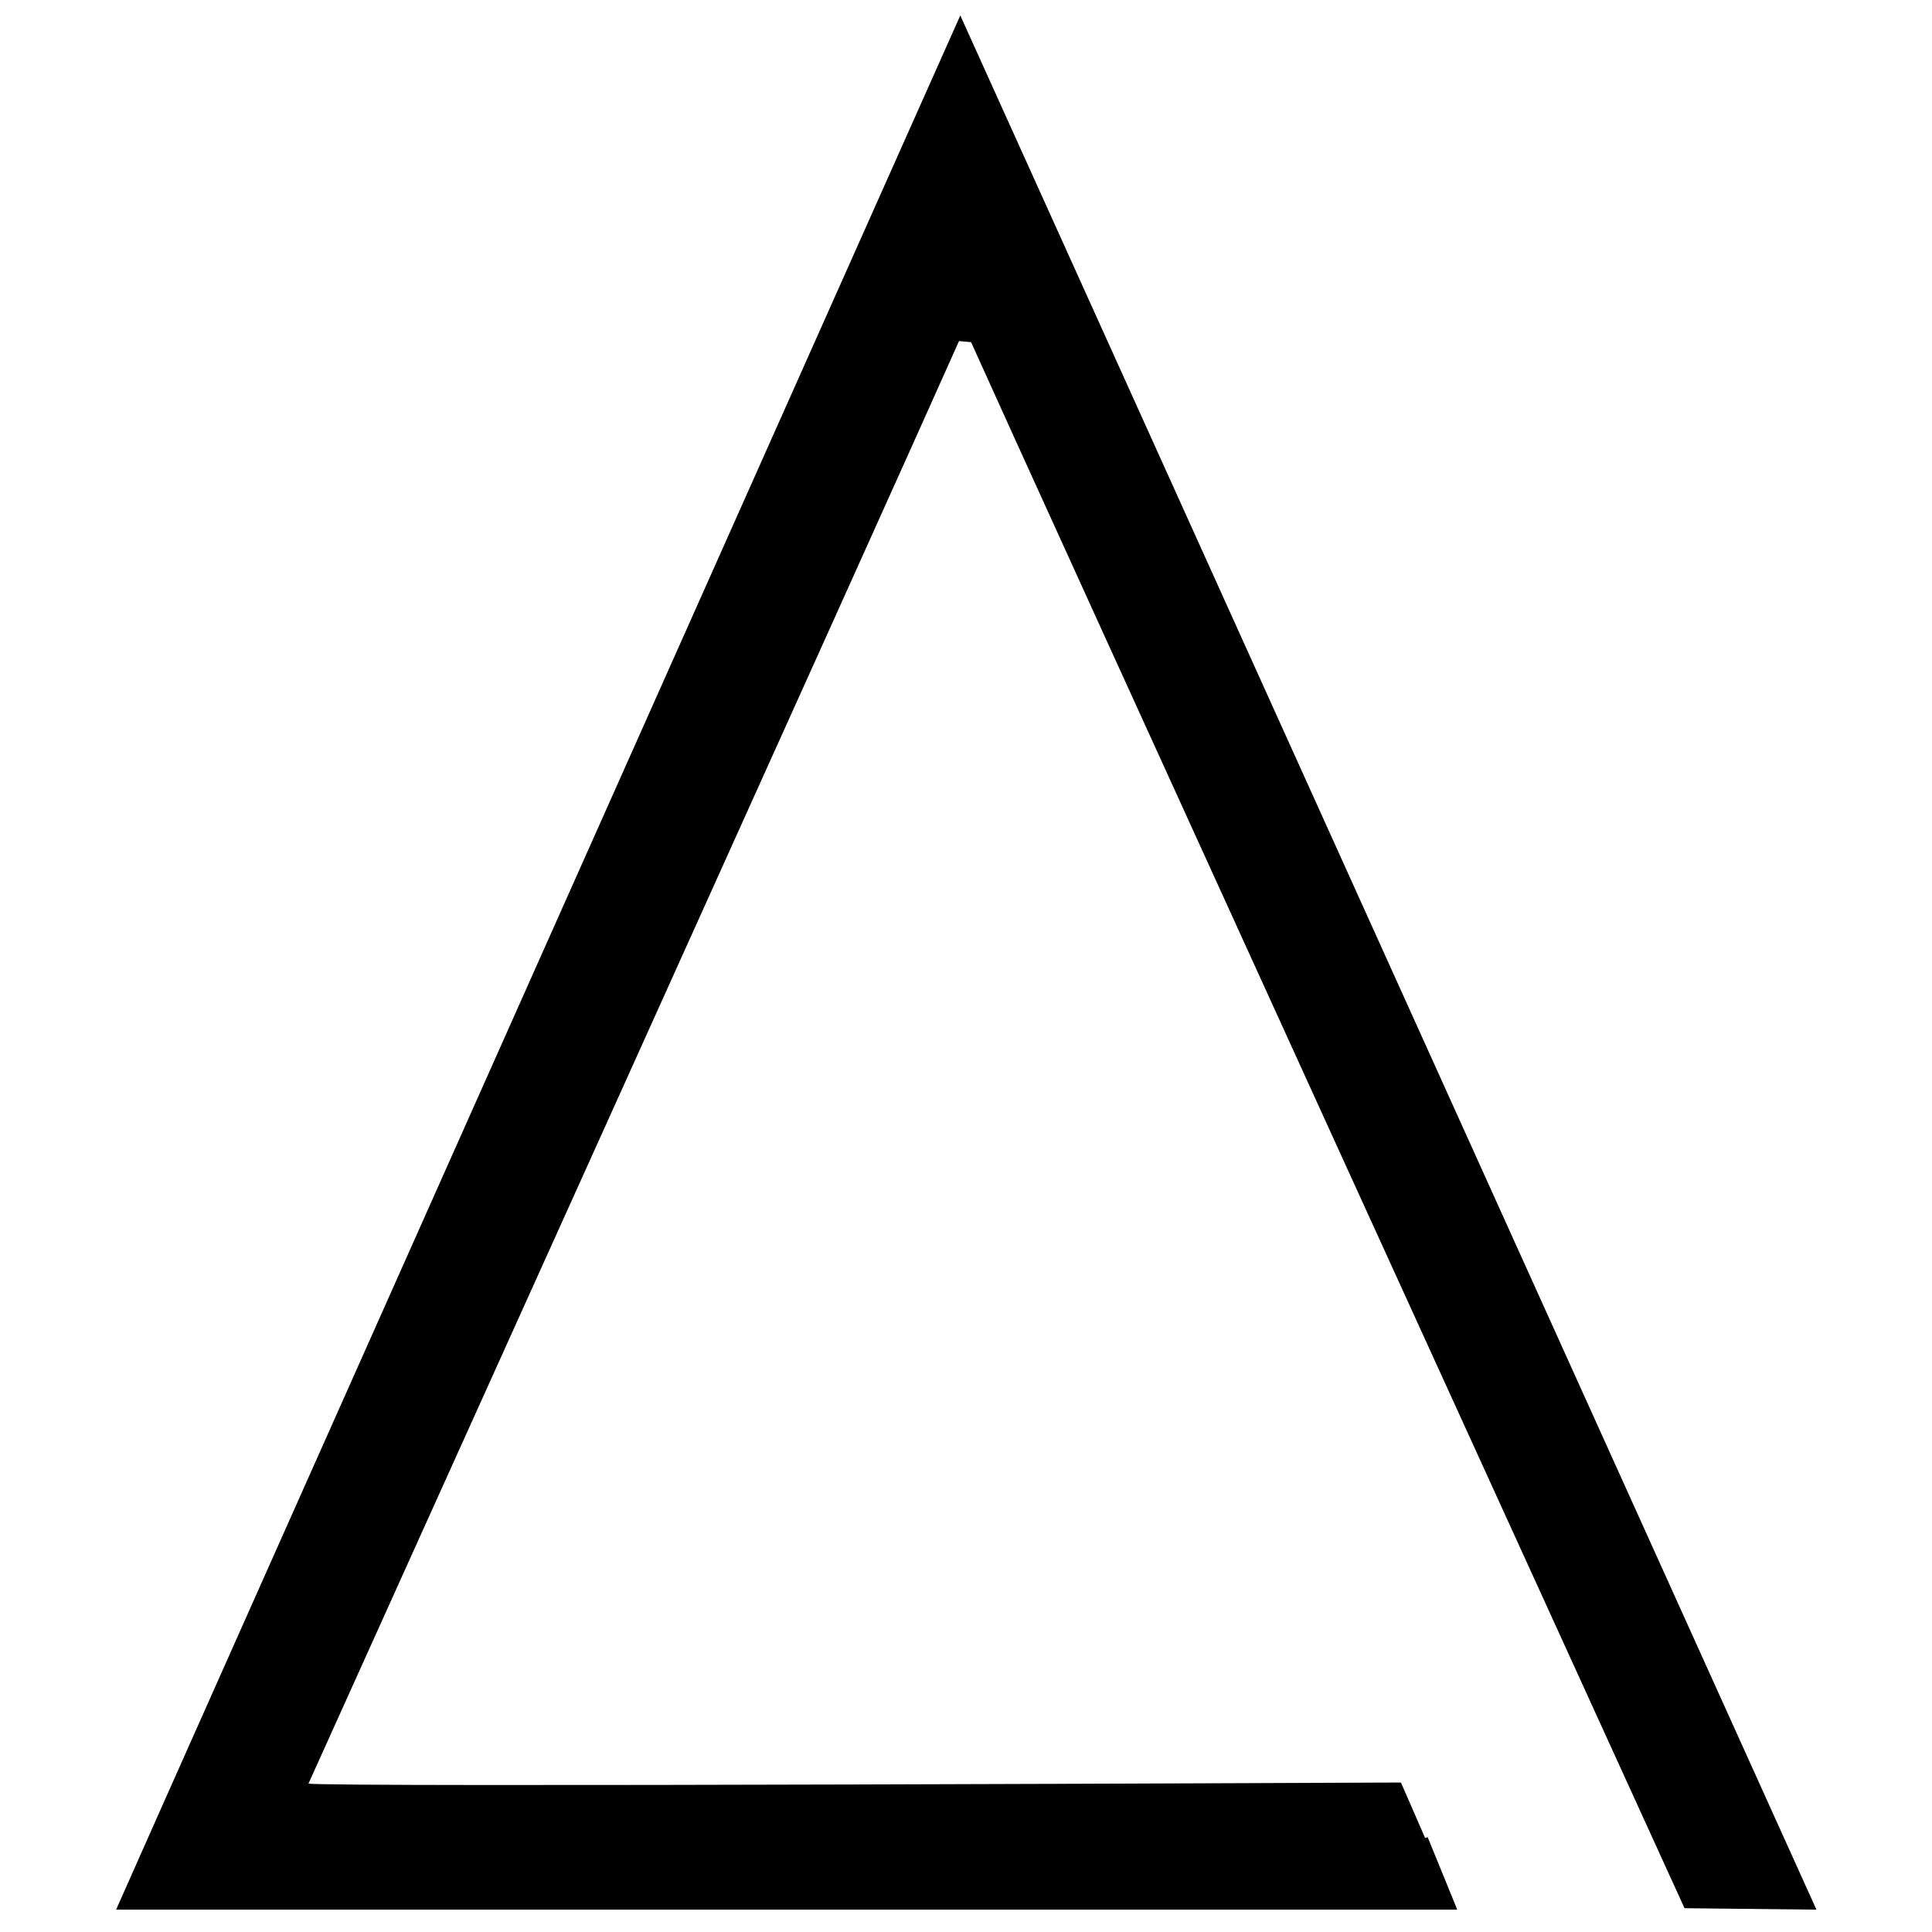
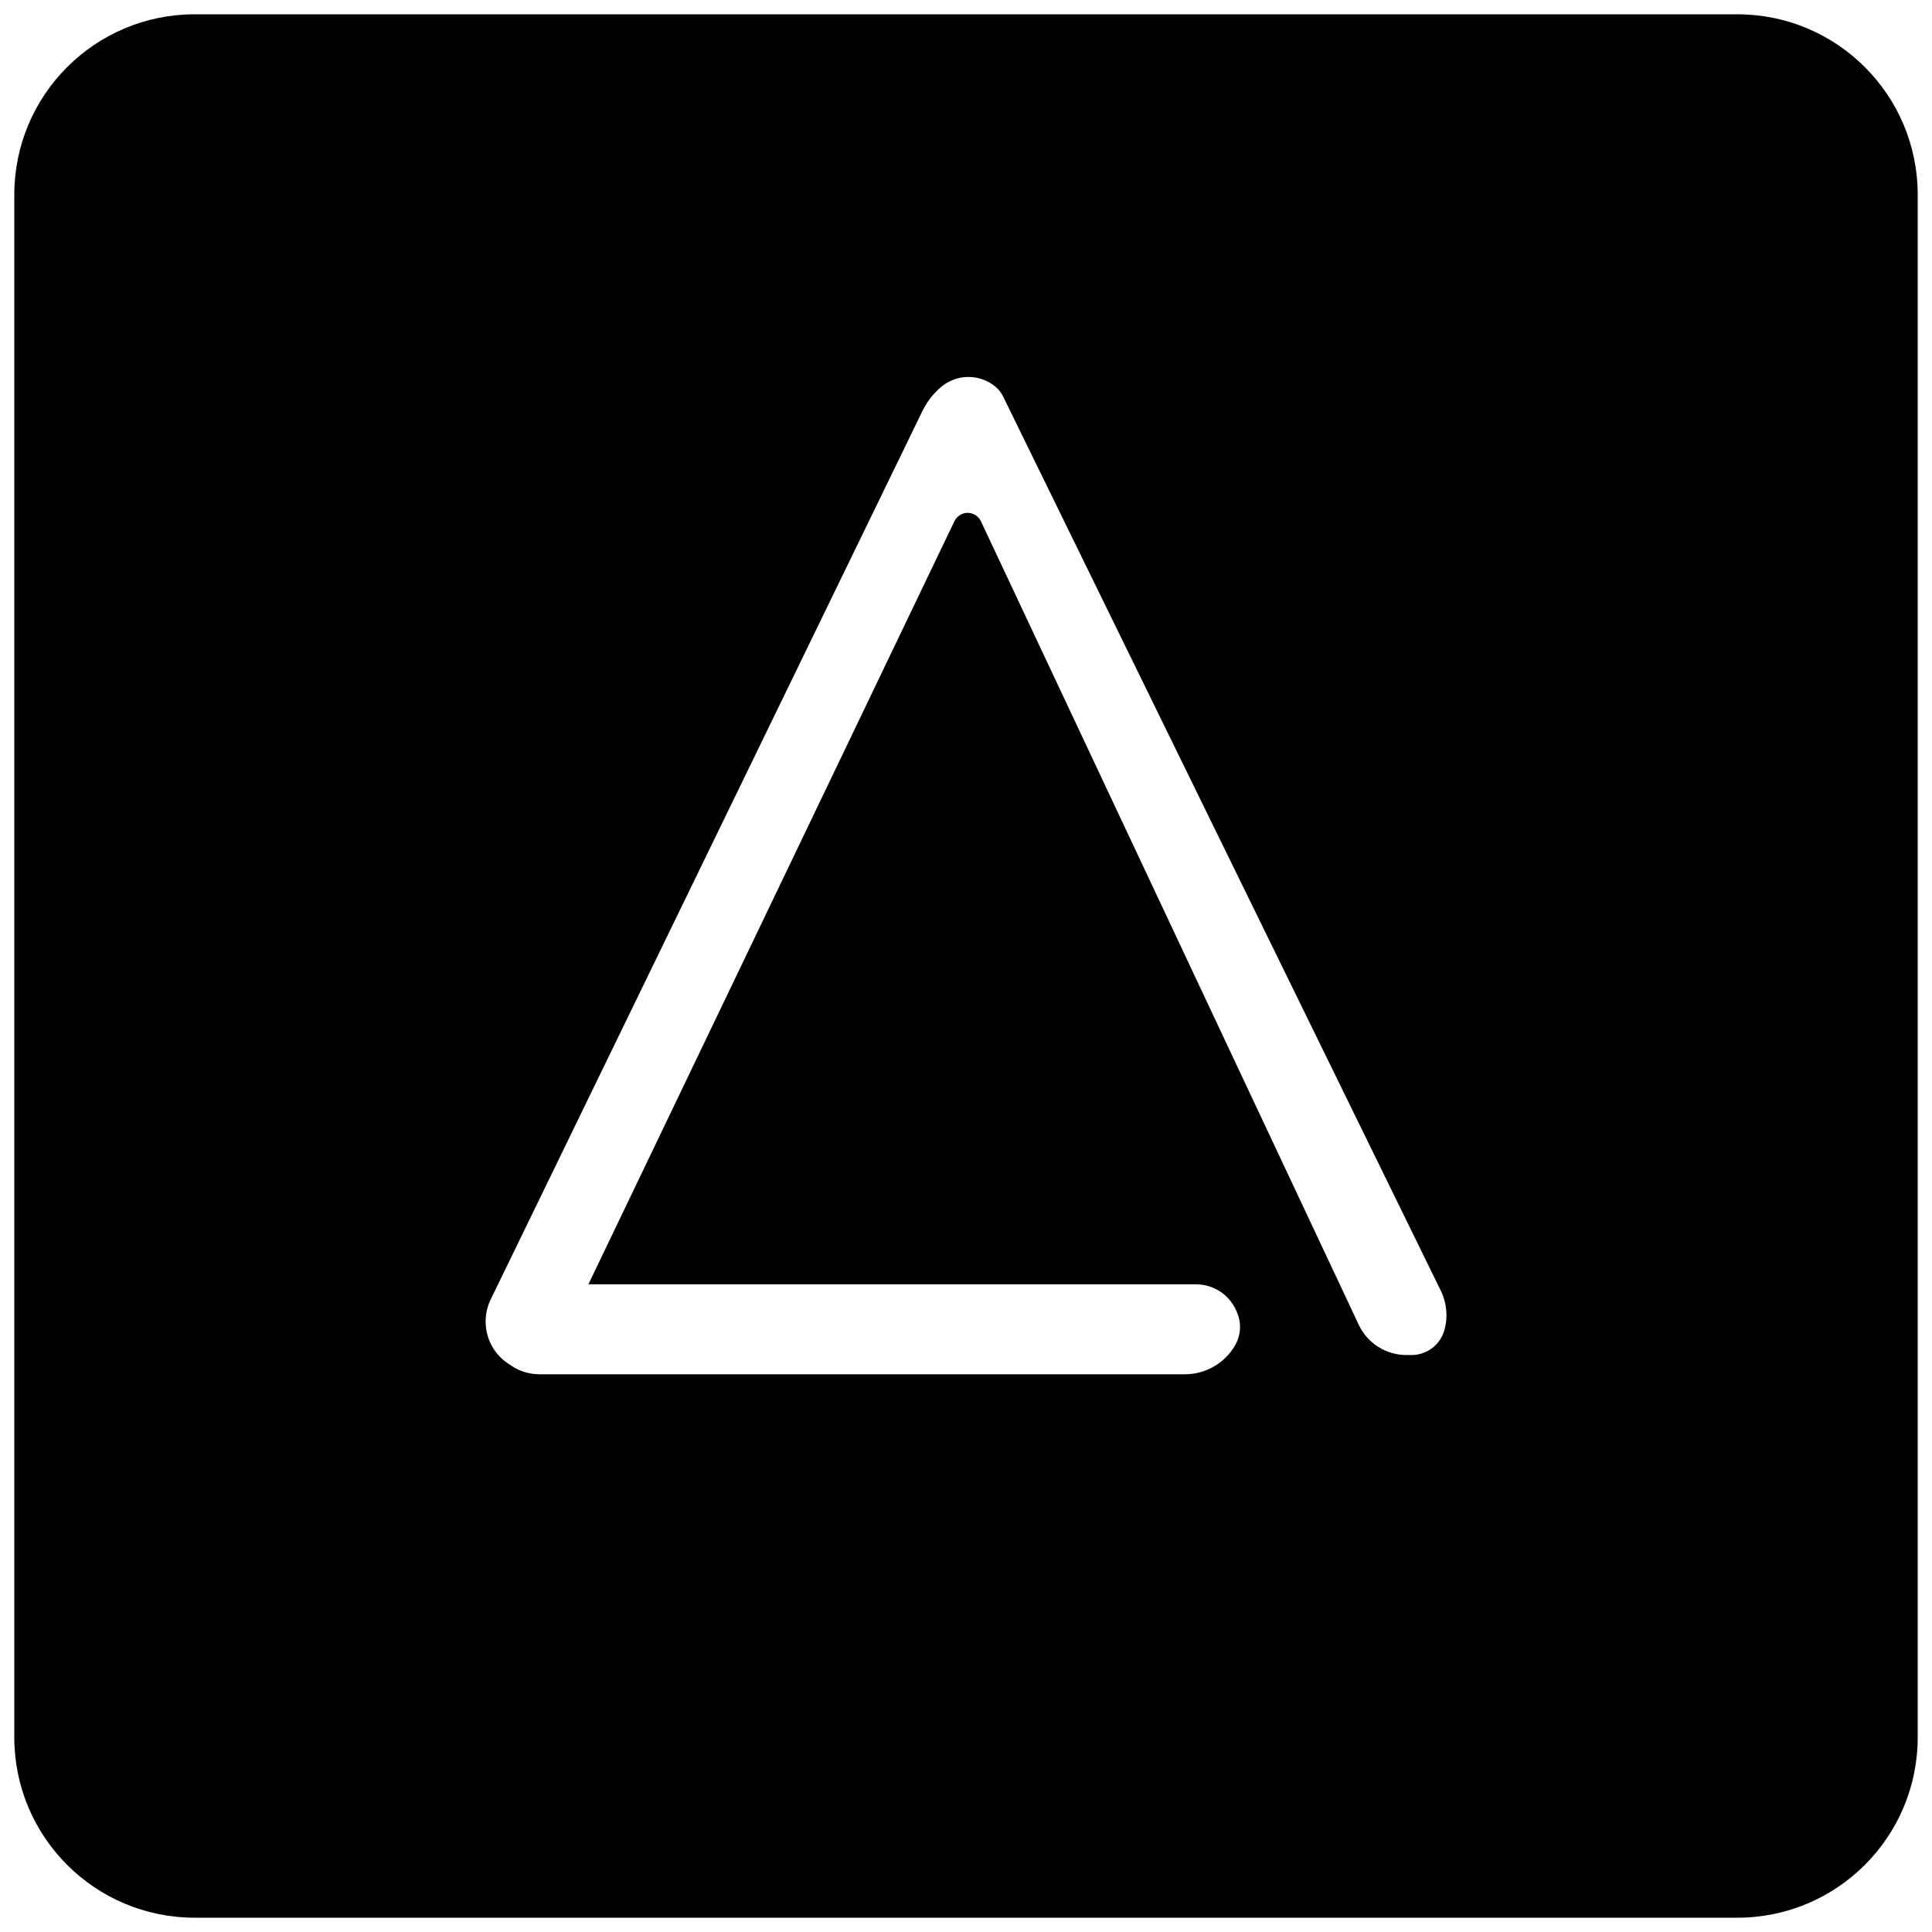
- <svg xmlns="http://www.w3.org/2000/svg" version="1.1" id="Layer_1" x="0px" y="0px" viewBox="0 0 500 500" enable-background="new 0 0 500 500" xml:space="preserve">
-   <path d="M79.835,461.586c3.474,0.995,279.214-0.273,282.729-0.273c2.556,5.864,4.404,10.107,6.254,14.35  c0.22-0.069,0.441-0.137,0.661-0.206c2.407,5.899,4.815,11.797,7.654,18.753c-116.296,0-230.506,0-347.082,0  C37.32,477.589,248.524,4,248.524,4l221.571,490.218l-34.142-0.376c0,0-170.915-374.605-184.639-405.294  c-0.577-0.05-2.34-0.204-3.125-0.272C229.564,130.223,86.834,445.981,79.835,461.586z" />
+ <svg xmlns="http://www.w3.org/2000/svg" version="1.1" id="Layer_1" x="0px" y="0px" viewBox="0 0 2500 2500" style="enable-background:new 0 0 2500 2500;" xml:space="preserve">
+   <path d="M2248.1,18.5H251.9C123,18.5,18.5,123,18.5,251.9v1996.2c0,128.9,104.5,233.4,233.4,233.4h1996.2  c128.9,0,233.4-104.5,233.4-233.4V251.9C2481.5,123,2377,18.5,2248.1,18.5z M1869,1721.3c-5.4,19-22.8,32.2-42.6,32.1h-6.5  c-26.4,0-50.5-15.3-61.7-39.2L1269.4,674.7c-4.4-9.5-15.7-13.7-25.2-9.3c-4,1.9-7.3,5.1-9.2,9.1l-473.6,987.4h786.2  c22.8,0,43.4,13.6,52.3,34.5l0.8,1.9c5.9,13.7,5,29.5-2.4,42.4c-13.3,23.2-38.1,37.6-64.9,37.6H698c-12.9,0-25.5-3.8-36.2-11  l-4.4-2.9c-18.2-12.1-29-32.5-29-54.3c0-9.9,2.2-19.6,6.5-28.5l558.8-1149.9c5.8-12,14.1-22.6,24.4-31.2c20-16.7,49-17,69.3-0.7  c4.4,3.5,8,7.9,10.5,13l566.7,1157.8C1872.2,1686.4,1873.8,1704.5,1869,1721.3z" />
</svg>
